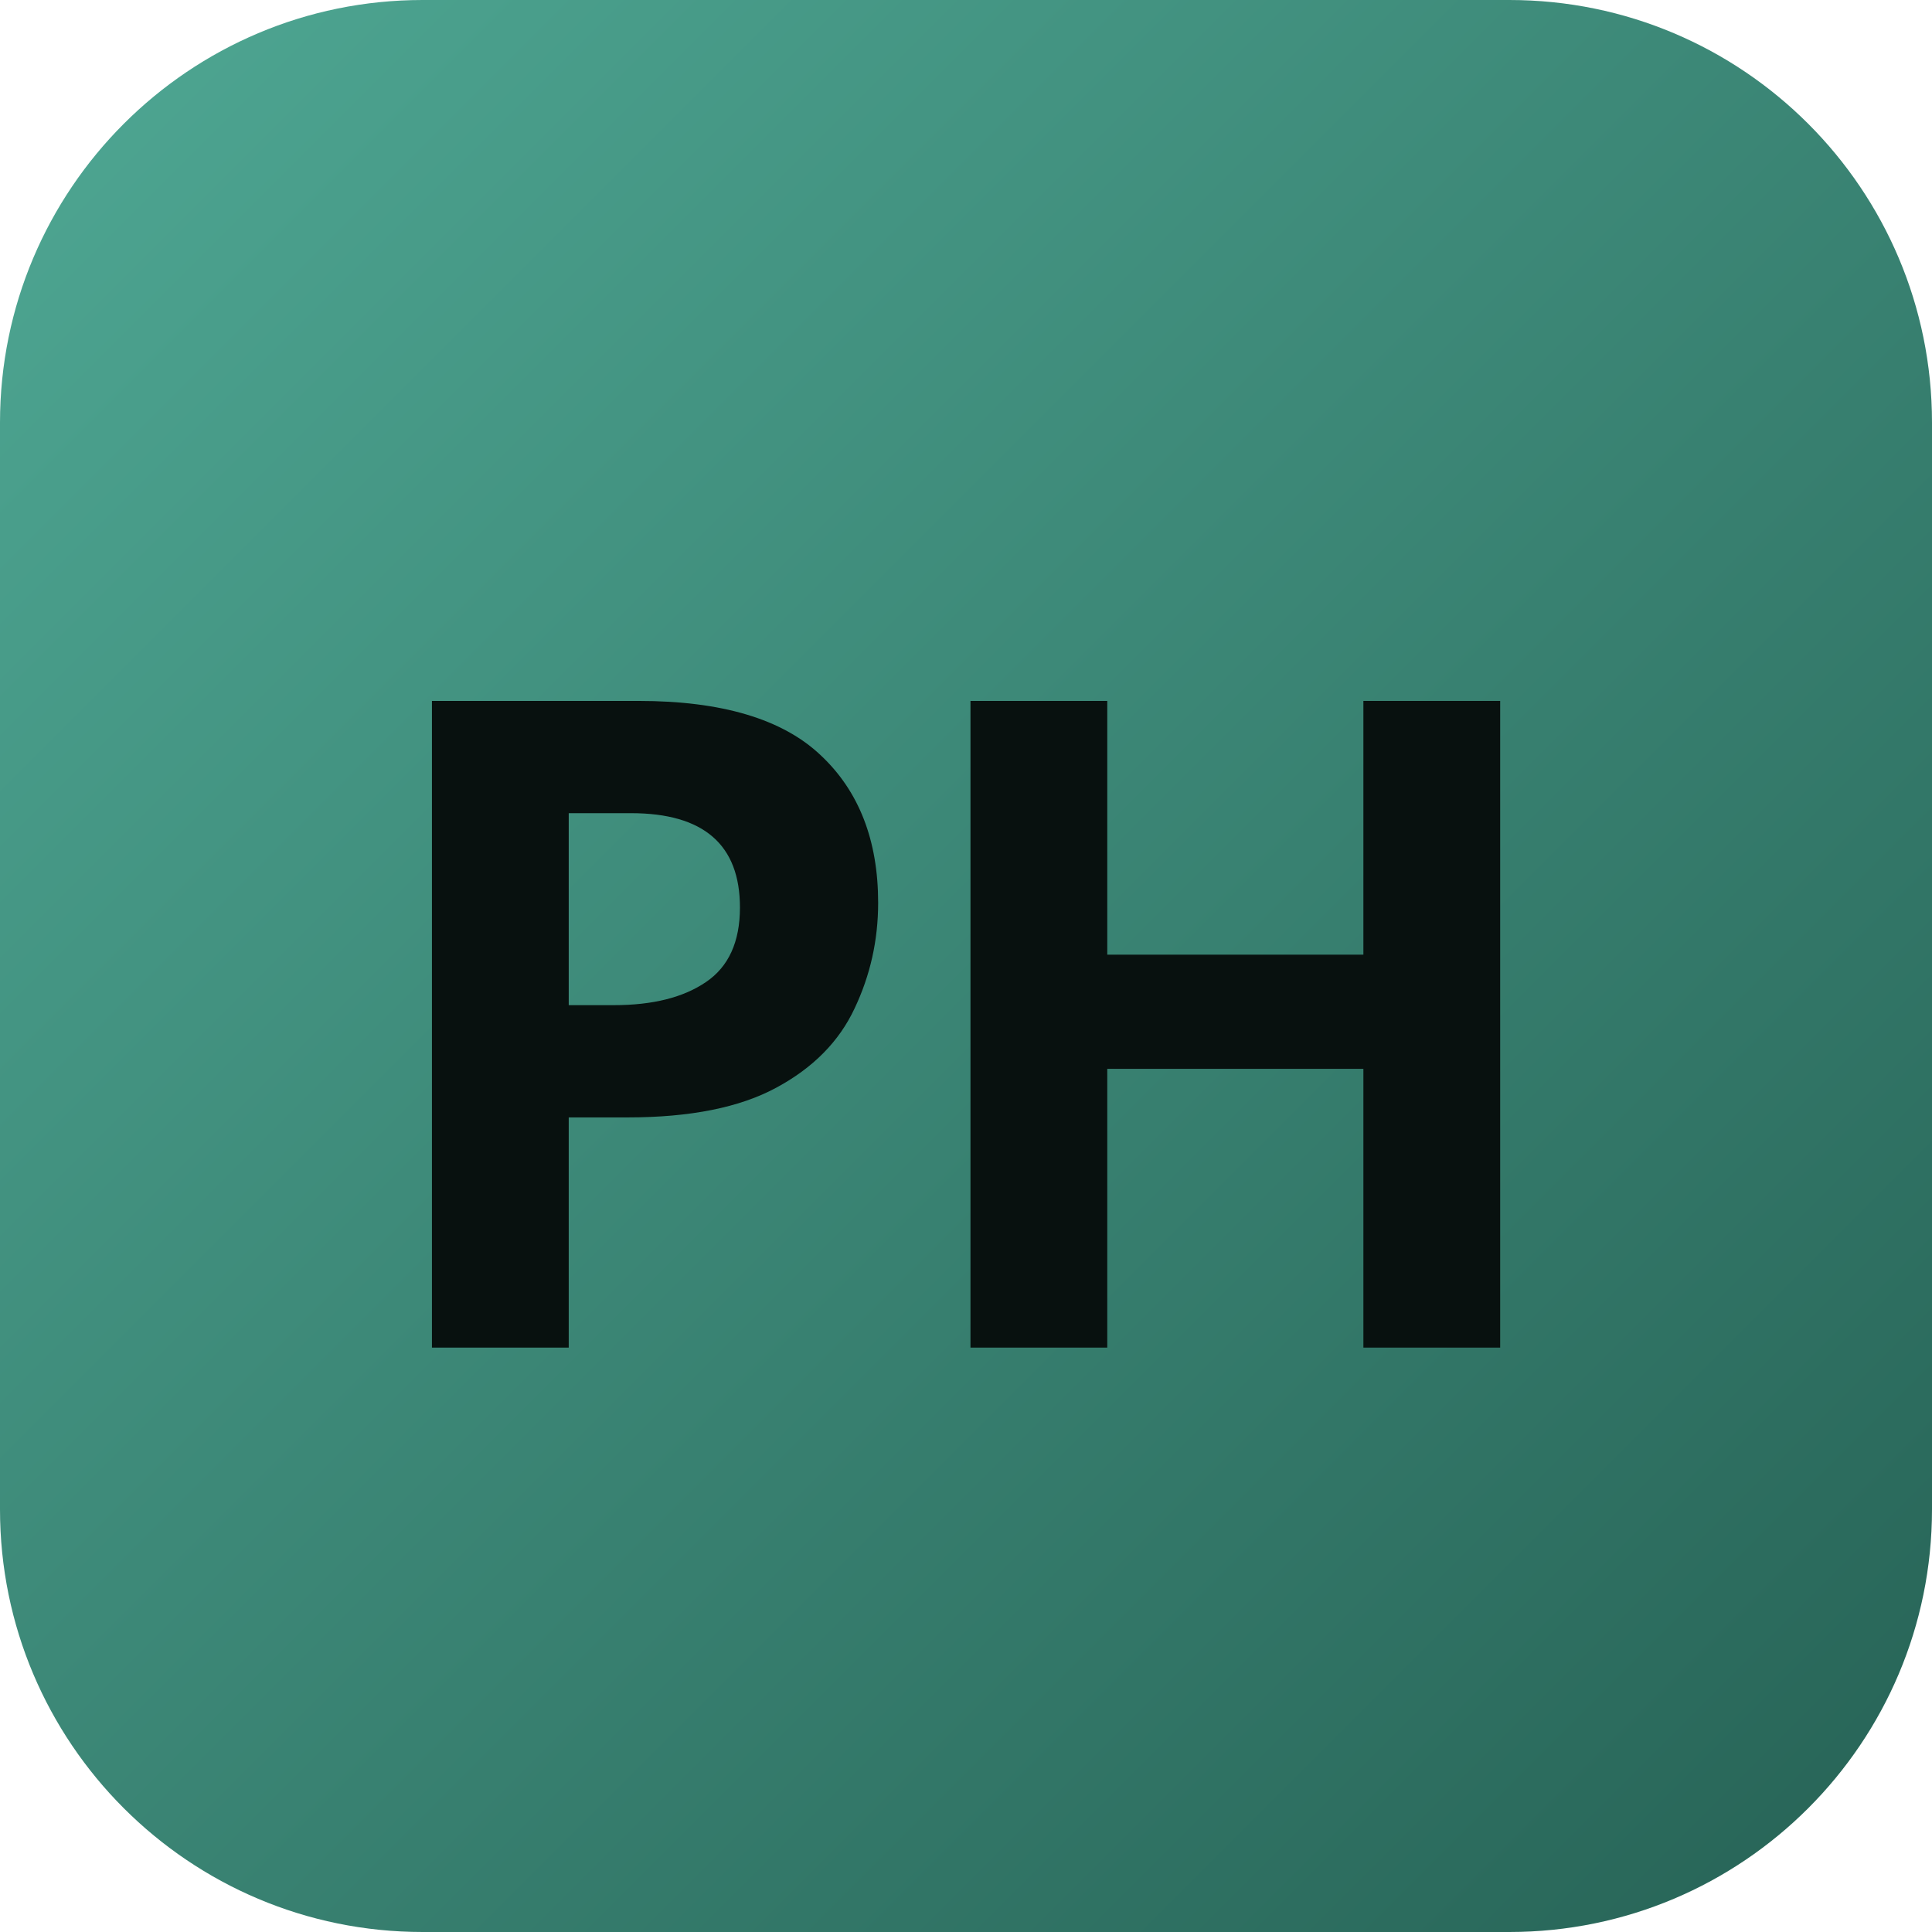
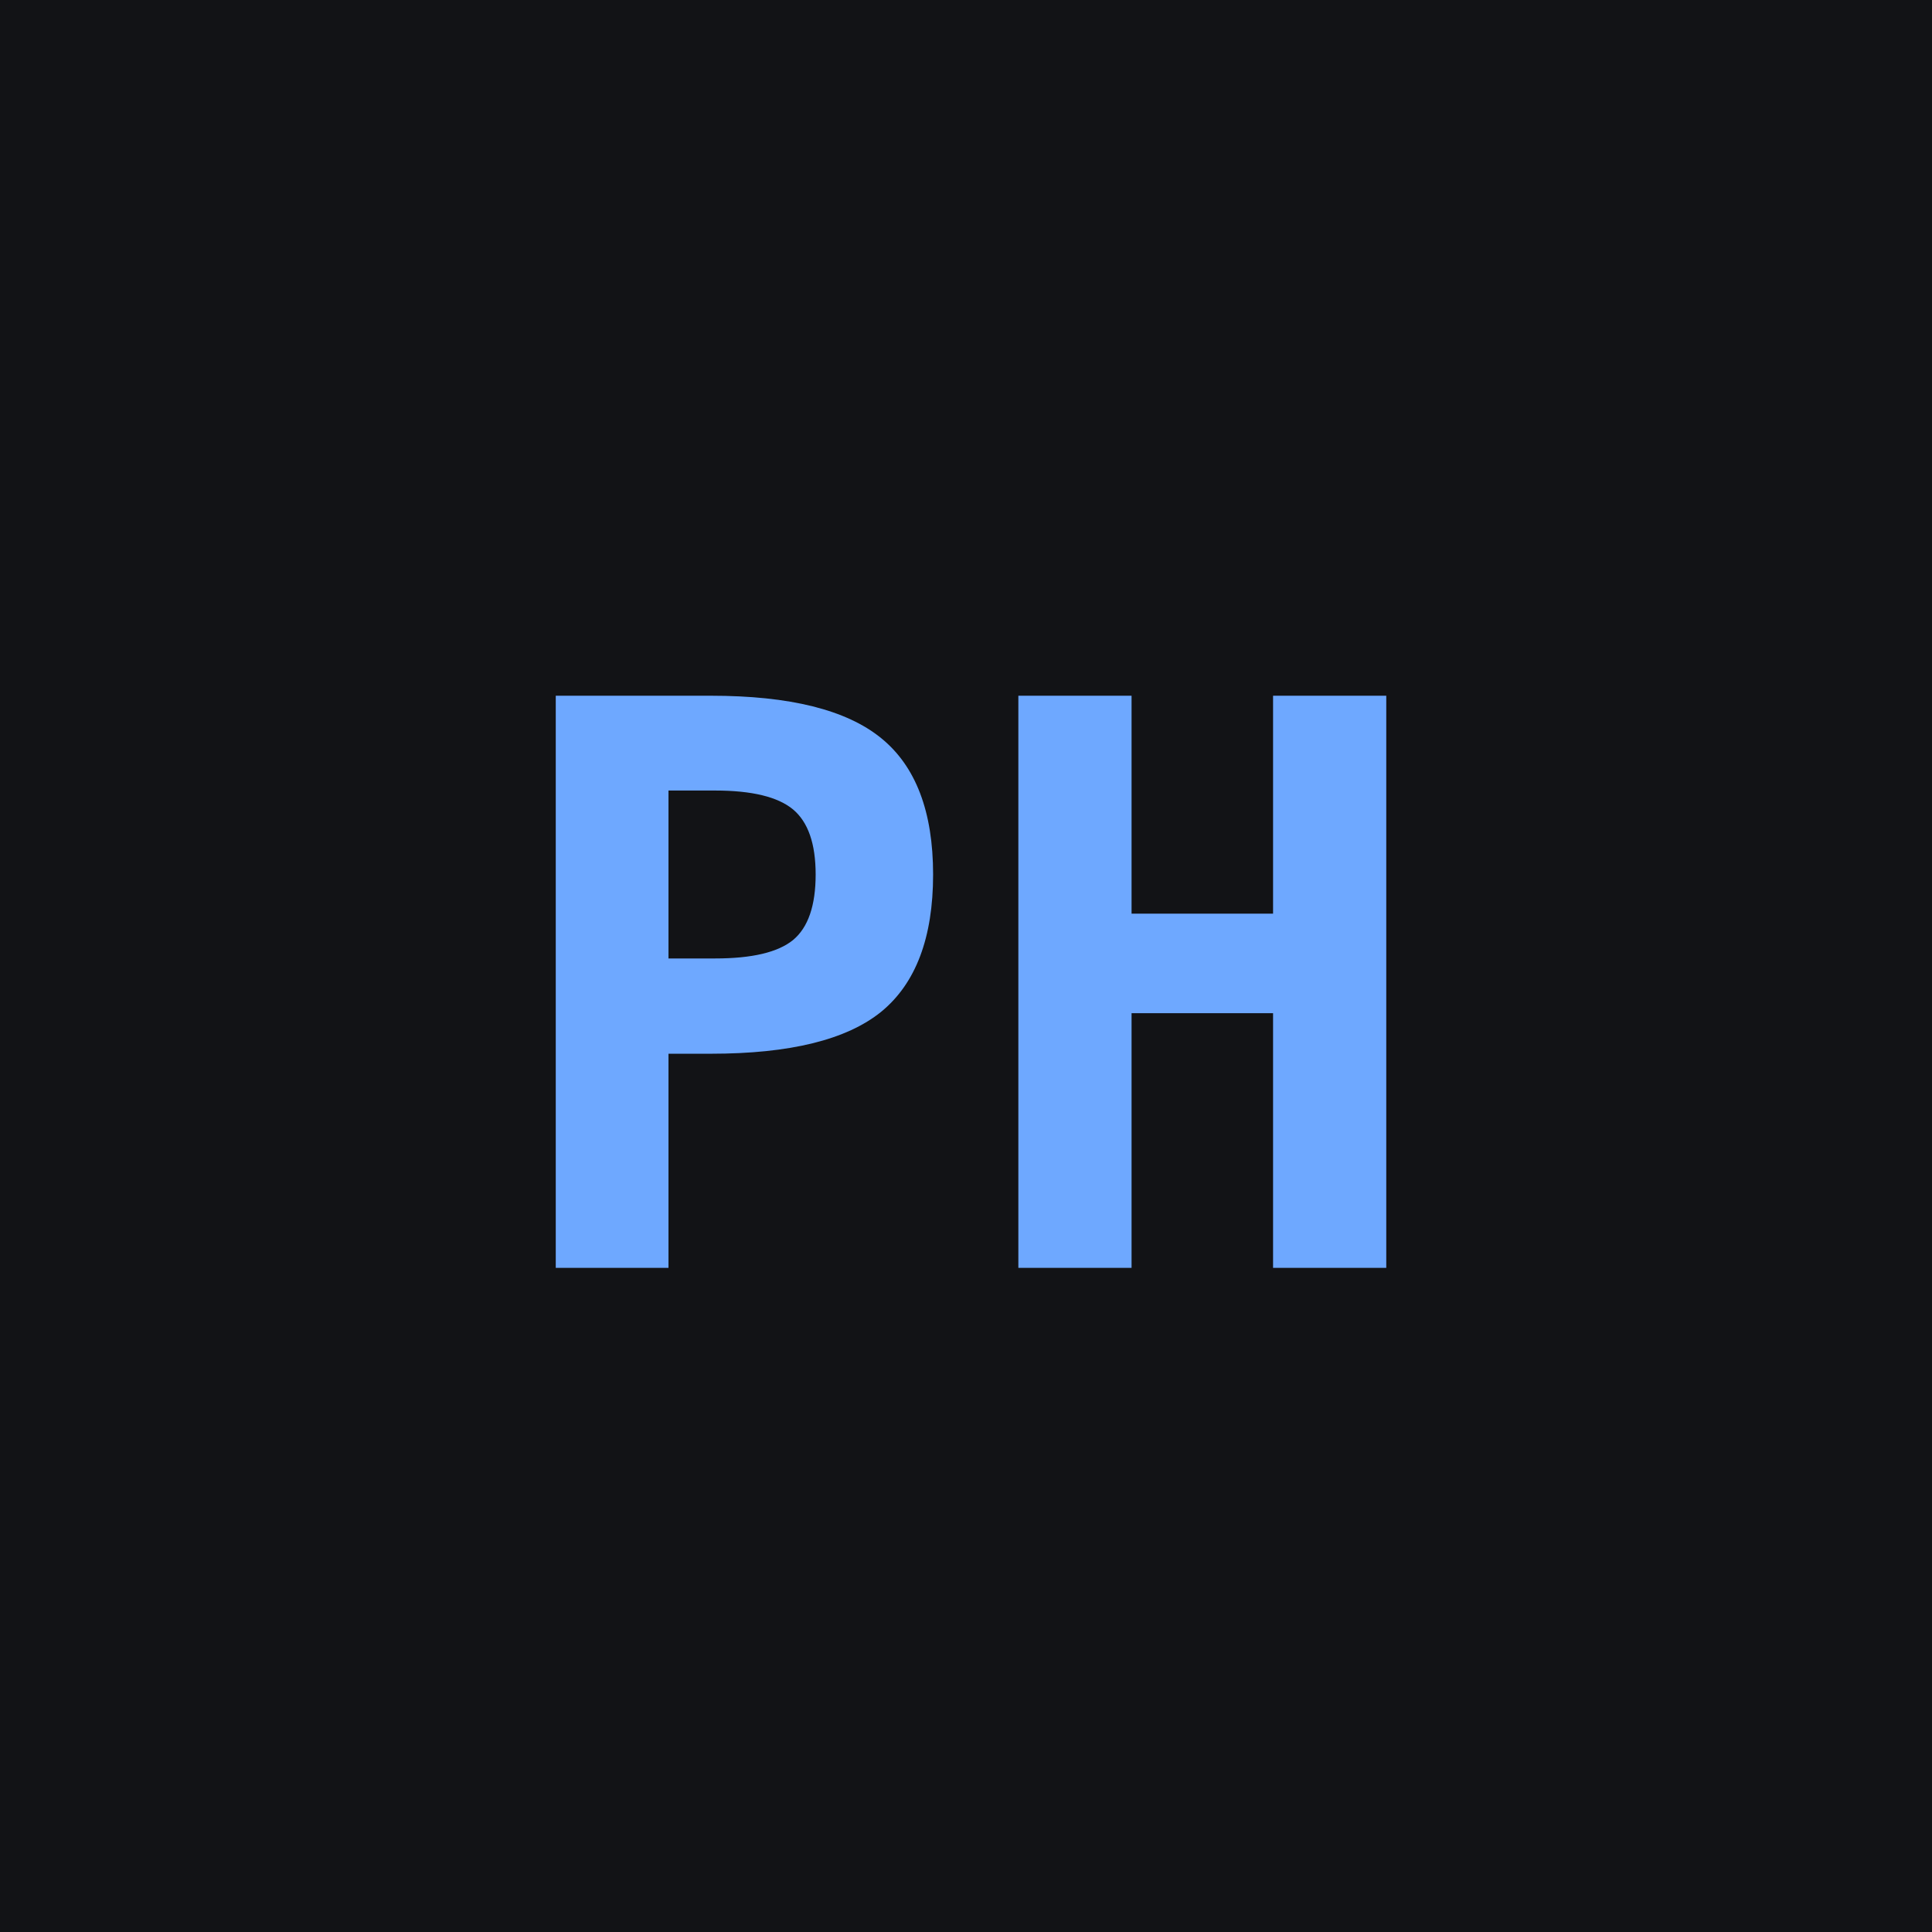
<svg xmlns="http://www.w3.org/2000/svg" viewBox="0 0 64 64" width="64" height="64">
-   <defs>
-     <linearGradient id="g" x1="0" y1="0" x2="1" y2="1">
-       <stop offset="0" stop-color="#4FA894" />
-       <stop offset="1" stop-color="#266255" />
-     </linearGradient>
-   </defs>
-   <rect width="64" height="64" rx="14" fill="url(#g)" />
-   <text x="32" y="33" text-anchor="middle" dominant-baseline="central" font-family="Archivo, 'Segoe UI', system-ui, sans-serif" font-weight="700" font-size="30" letter-spacing="-1" fill="#08110F">PH</text>
+   <rect width="64" height="64" fill="#121316" />
+   <text x="32" y="33" text-anchor="middle" dominant-baseline="central" font-family="ui-monospace, 'SF Mono', Menlo, monospace" font-weight="600" font-size="26" fill="#6EA8FF">PH</text>
</svg>
